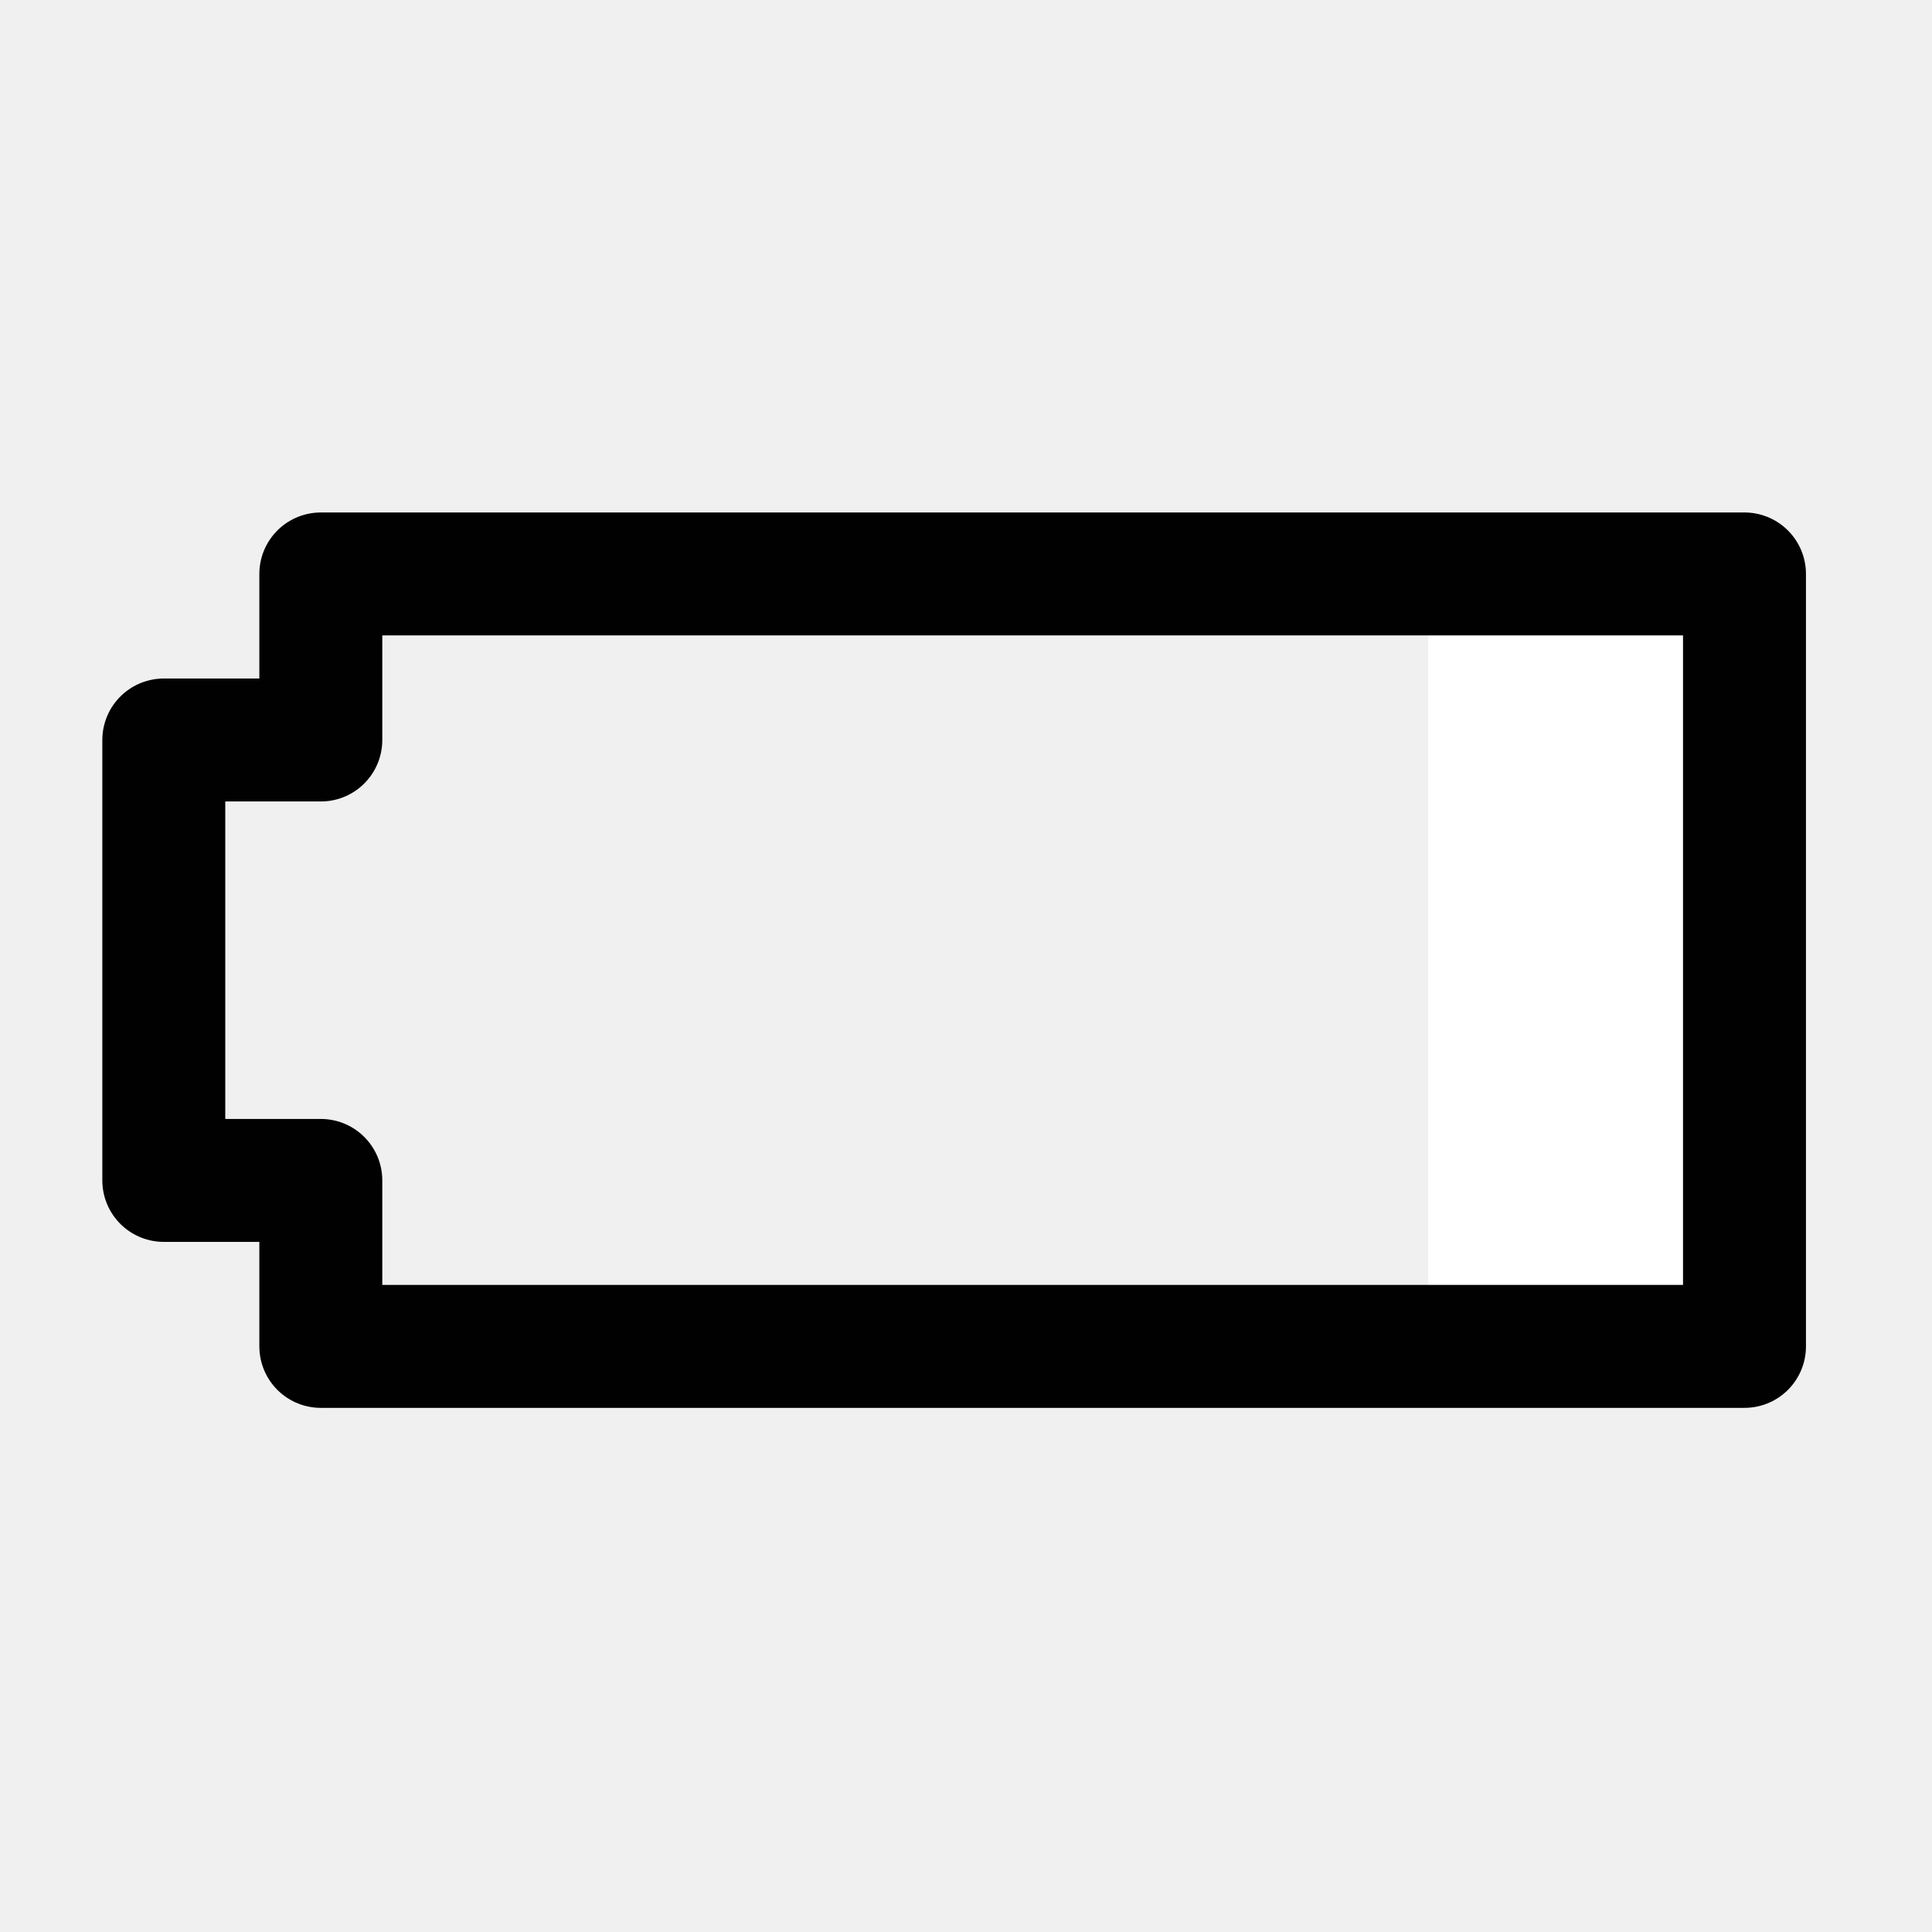
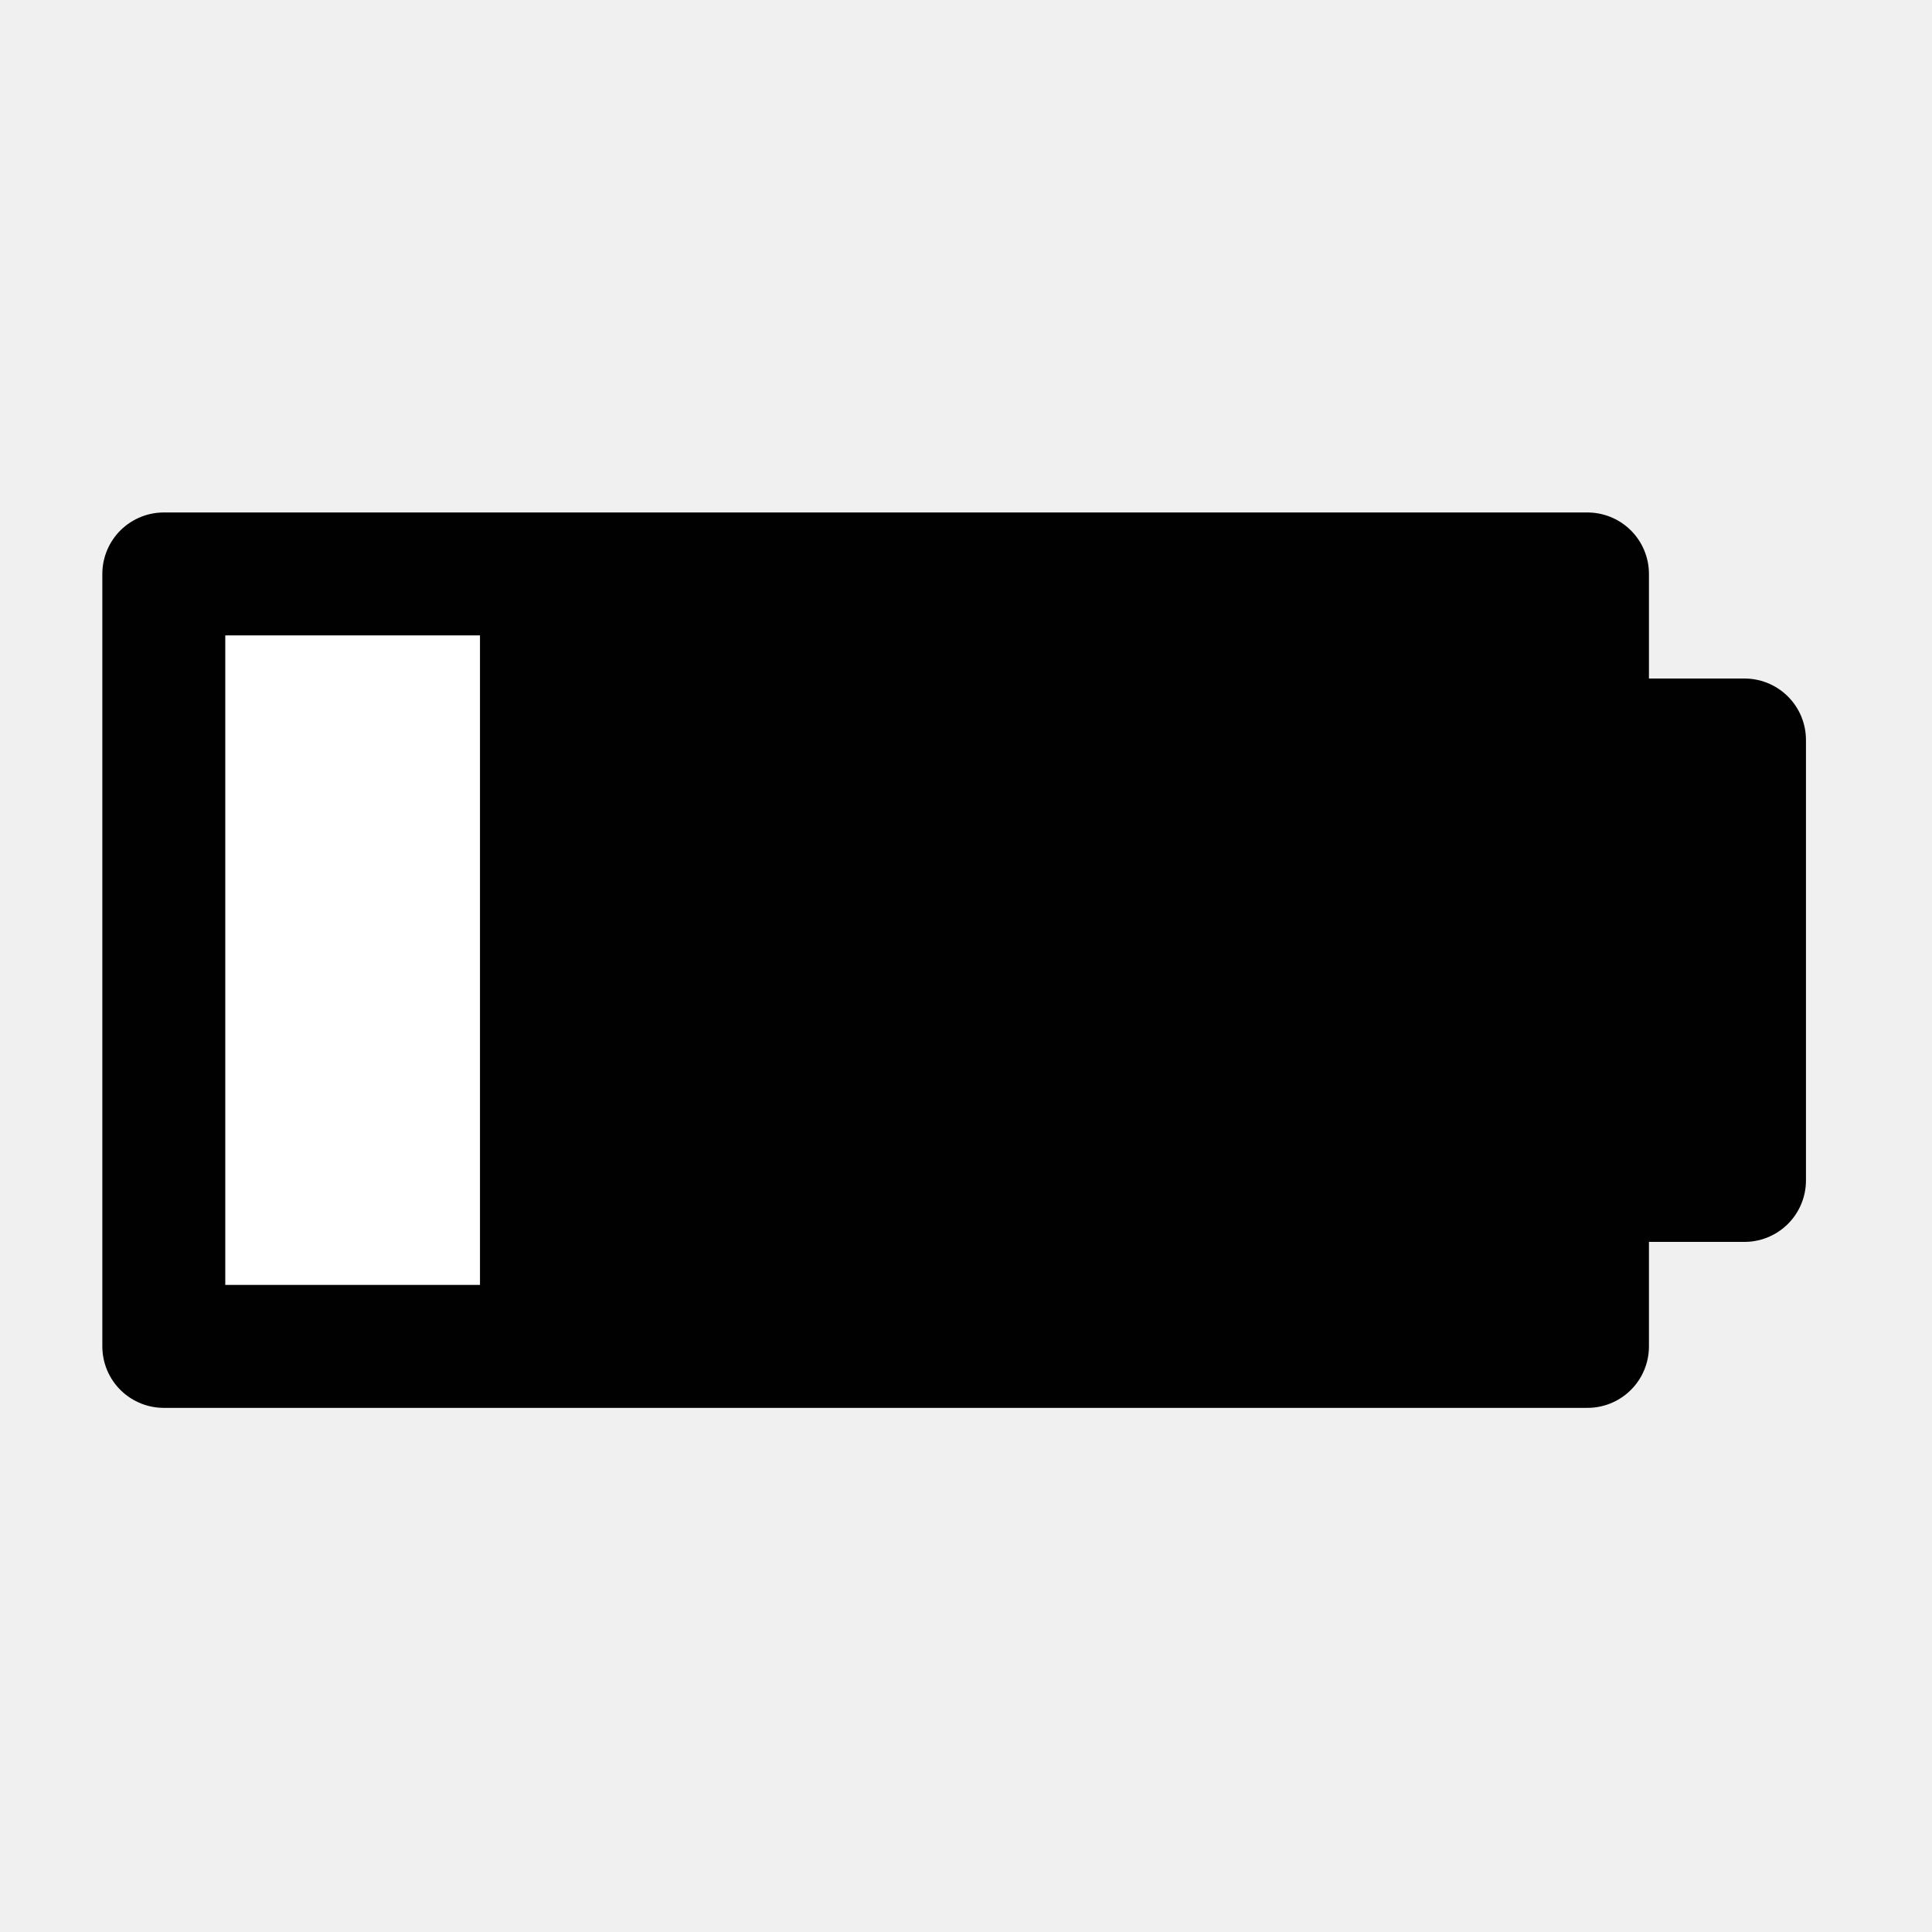
- <svg xmlns="http://www.w3.org/2000/svg" enable-background="new 0 0 55 55" height="55px" id="Layer_1" version="1.1" viewBox="0 0 55 55" width="55px" x="0px" xml:space="preserve" y="0px">
-   <g display="block" id="device-battery-020">
-     <rect display="inline" fill="#FFFFFF" height="22.175" width="9.001" x="40.661" y="16.339" />
-     <polygon display="inline" fill="none" points="   49.662,16.339 9.133,16.339 9.133,21.066 4.663,21.066 4.663,33.604 9.133,33.604 9.133,38.329 49.662,38.329  " stroke="#010101" stroke-linecap="round" stroke-linejoin="round" stroke-width="3.5" />
+ <svg xmlns="http://www.w3.org/2000/svg" enable-background="new 0 0 55 55" height="55px" version="1.1" viewBox="0 0 55 55" width="55px" x="0px" xml:space="preserve" y="0px">
+   <g display="block" id="device-battery-020_1_">
+     <polygon display="inline" fill="#010101" points="4.663,38.329 45.192,38.329 45.192,33.604 49.662,33.604 49.662,21.066    45.192,21.066 45.192,16.339 4.663,16.339  " />
+     <rect display="inline" fill="#FFFFFF" height="22.175" width="9.001" x="4.663" y="16.339" />
+     <polygon display="inline" fill="none" points="   4.663,38.329 45.192,38.329 45.192,33.604 49.662,33.604 49.662,21.066 45.192,21.066 45.192,16.339 4.663,16.339  " stroke="#010101" stroke-linecap="round" stroke-linejoin="round" stroke-width="3.5" />
  </g>
</svg>
